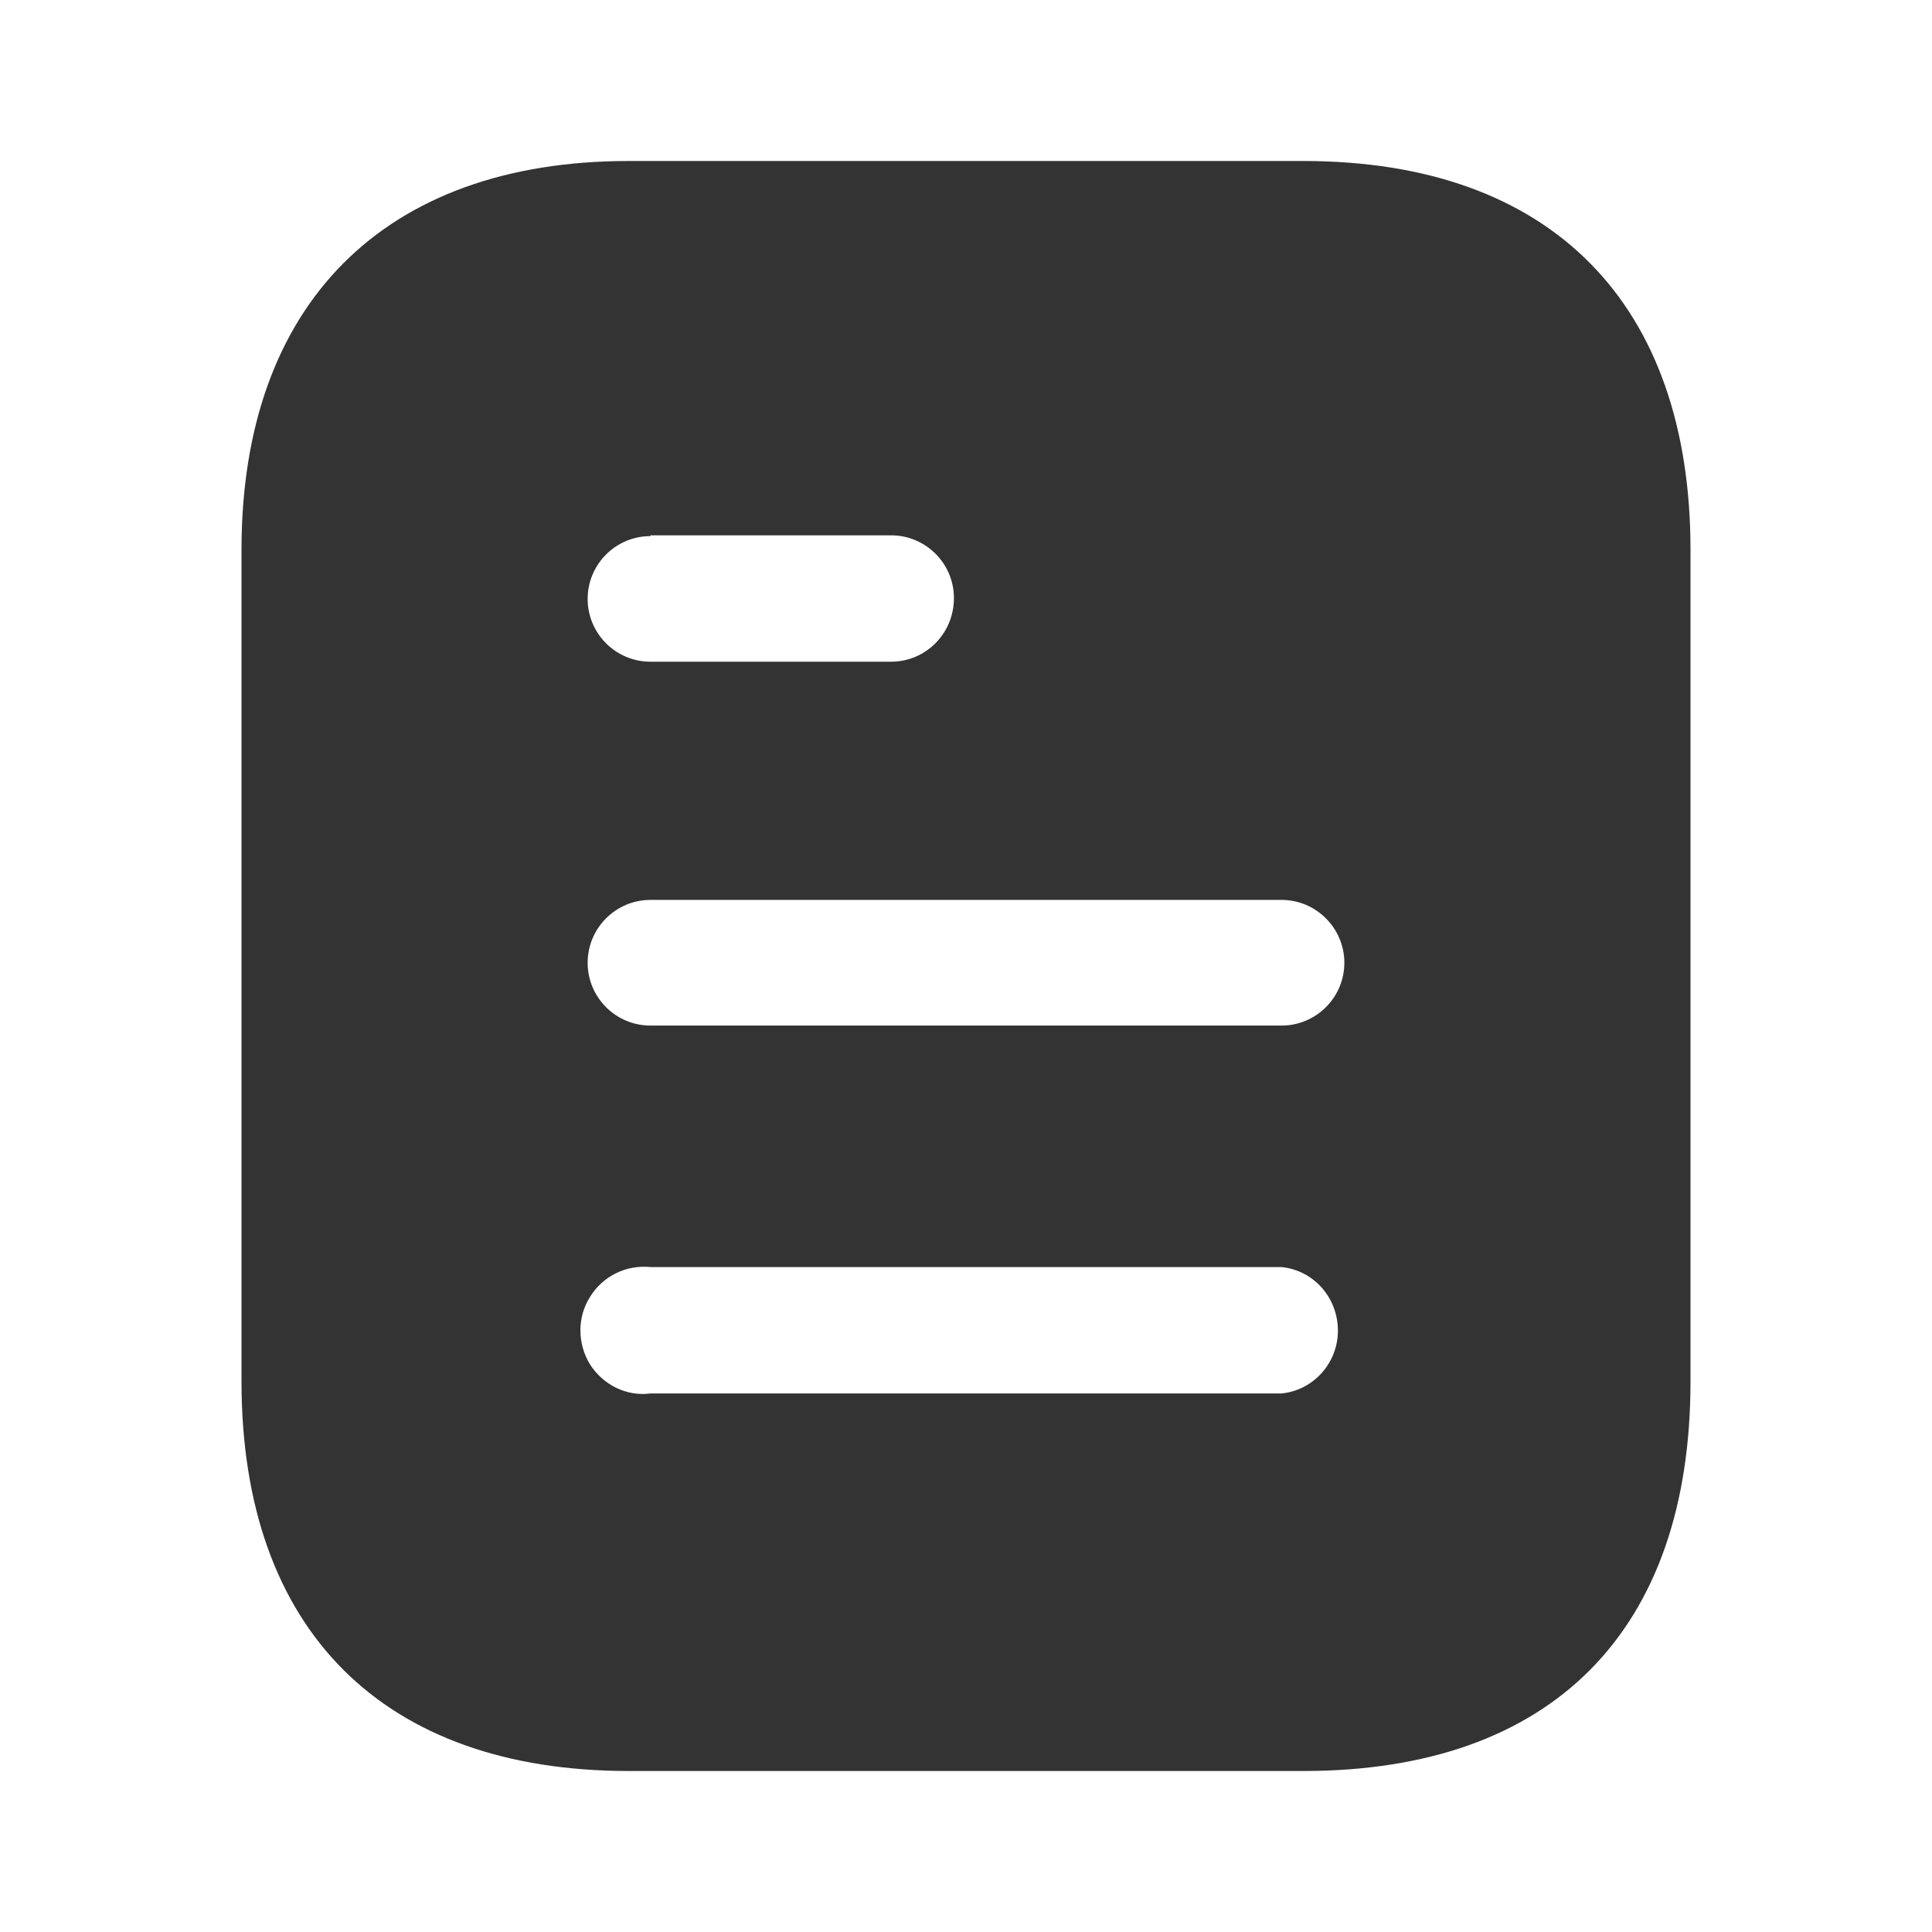
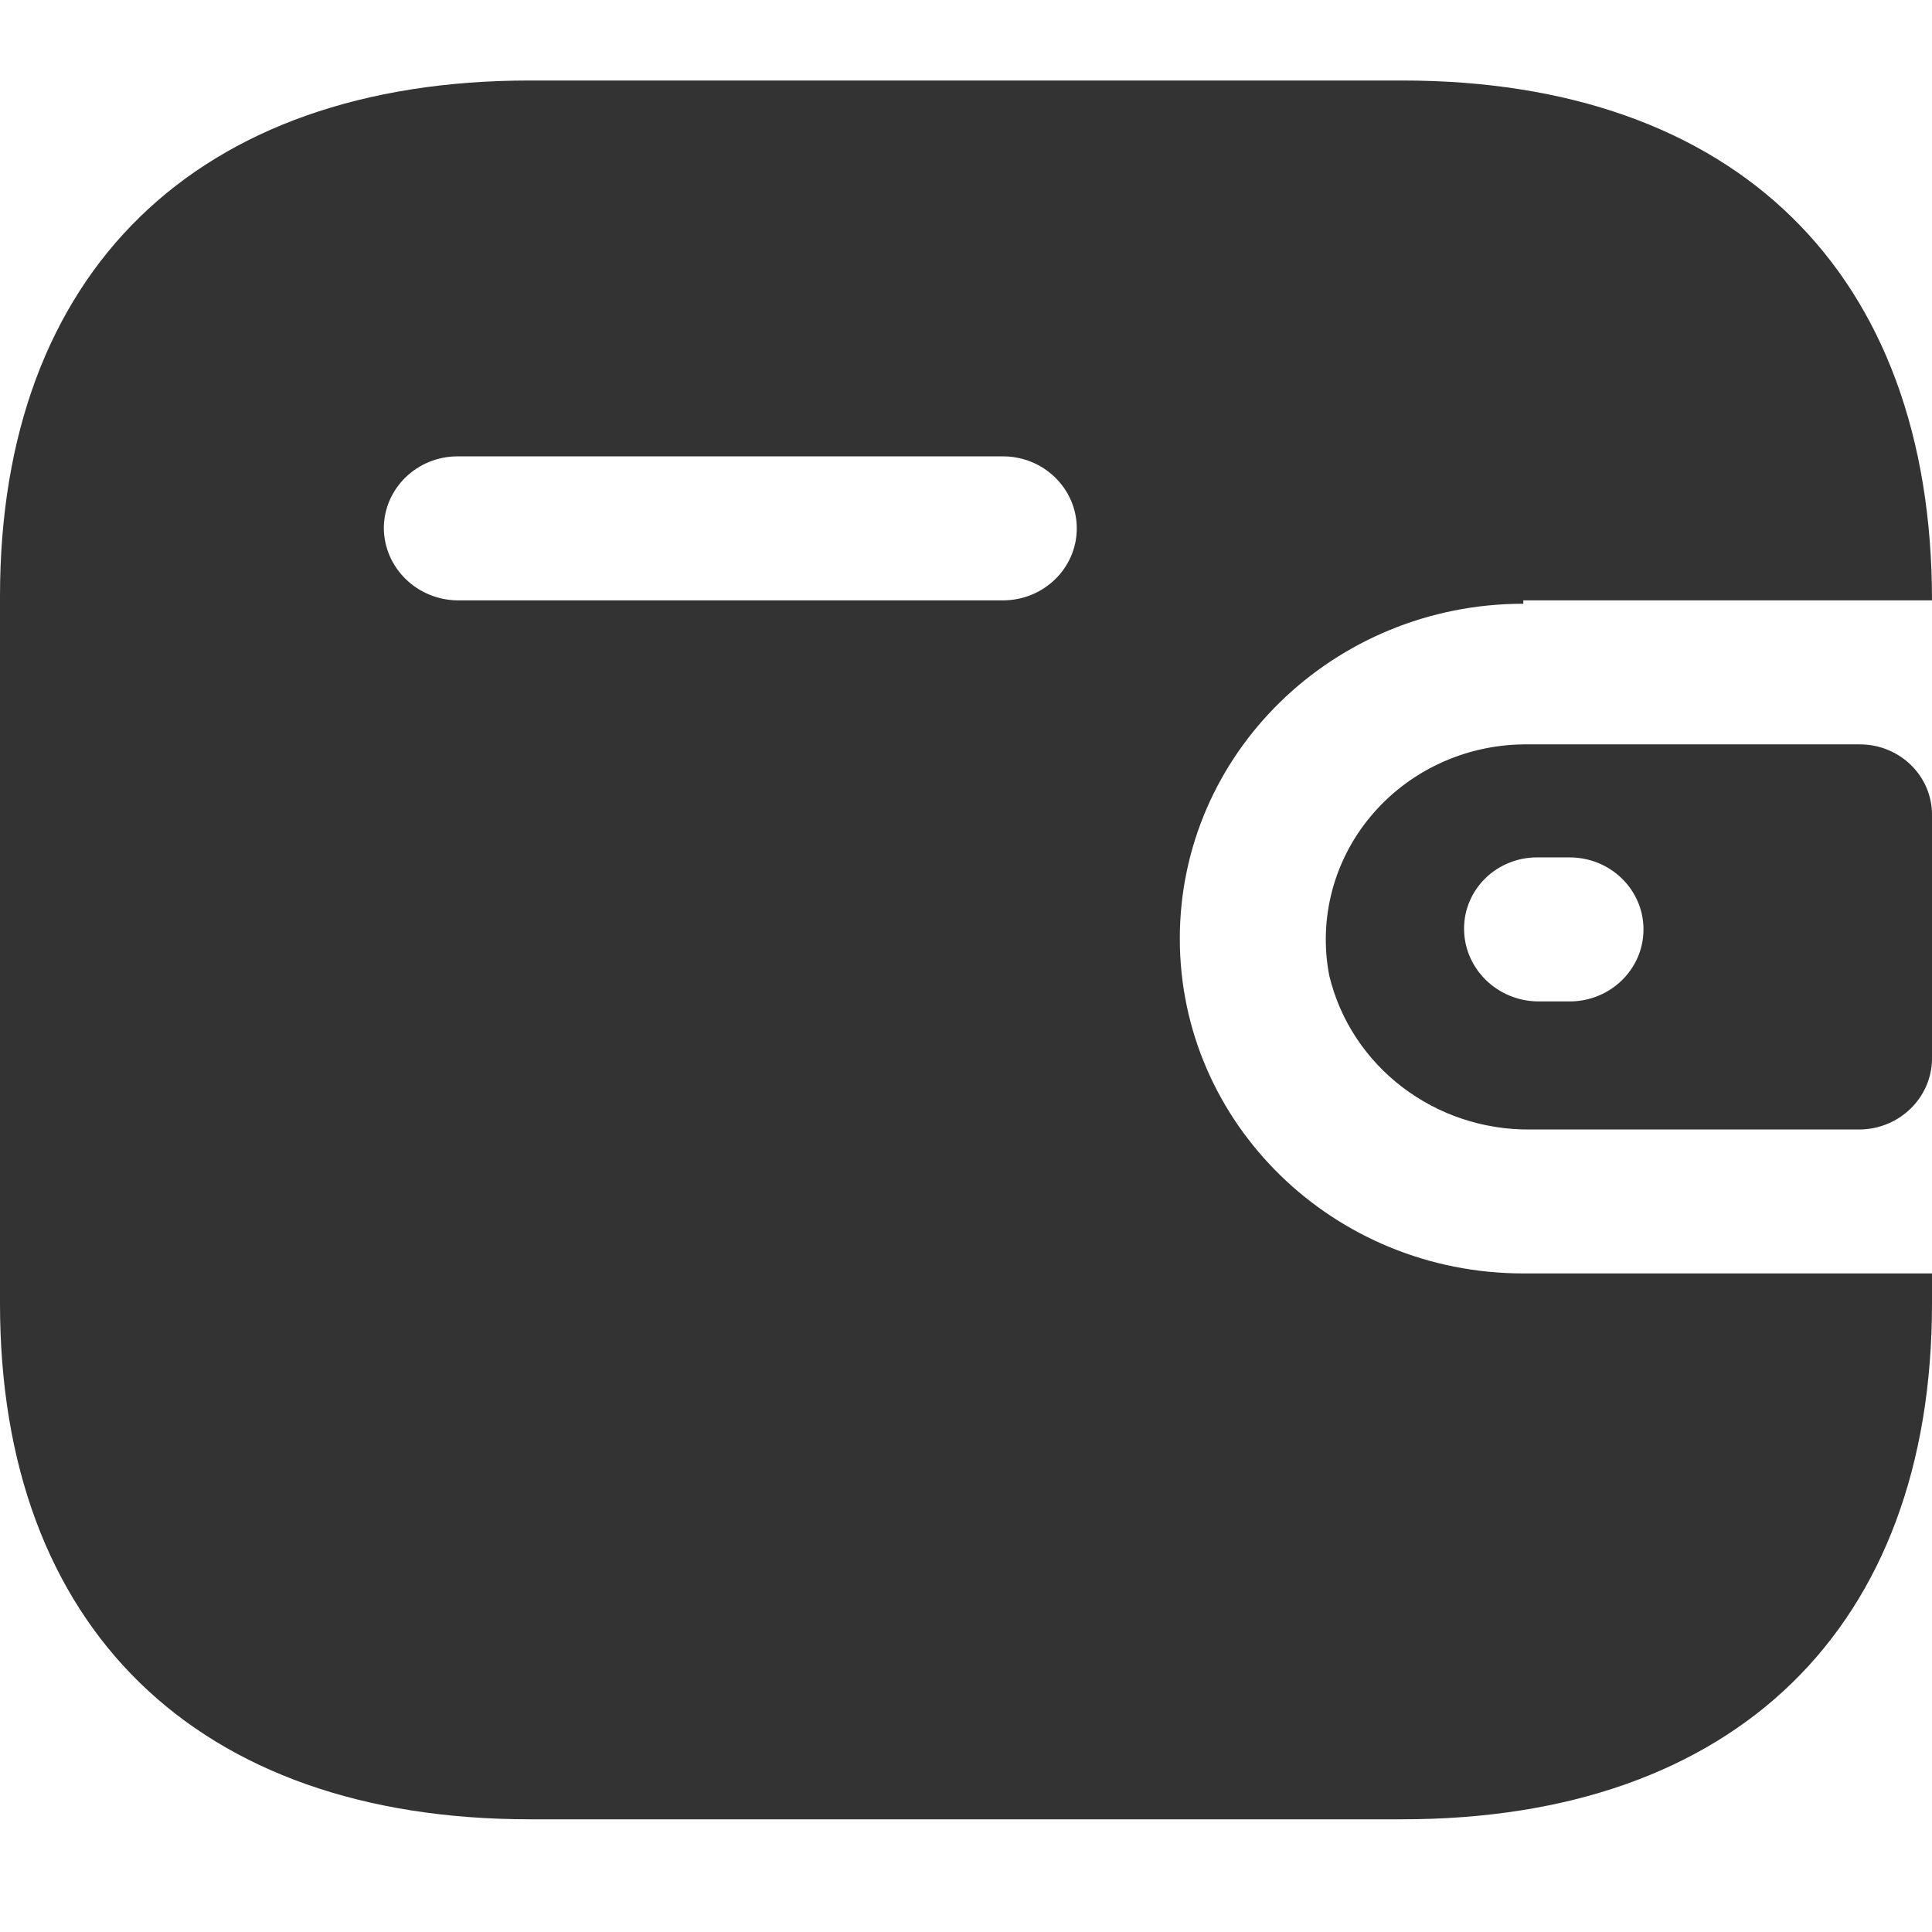
<svg xmlns="http://www.w3.org/2000/svg" width="24" height="24" viewBox="0 0 24 24" fill="none">
-   <path fill-rule="evenodd" clip-rule="evenodd" d="M7.81 2H16.191C19.28 2 21 3.78 21 6.83V17.16C21 20.26 19.28 22 16.191 22H7.81C4.77 22 3 20.26 3 17.16V6.83C3 3.78 4.77 2 7.81 2ZM8.08 6.66V6.65H11.069C11.5 6.65 11.85 7 11.85 7.429C11.85 7.87 11.5 8.22 11.069 8.22H8.08C7.649 8.22 7.3 7.87 7.3 7.44C7.3 7.01 7.649 6.66 8.08 6.66ZM8.08 12.74H15.92C16.35 12.74 16.7 12.39 16.7 11.96C16.7 11.53 16.35 11.179 15.92 11.179H8.08C7.649 11.179 7.3 11.53 7.3 11.96C7.3 12.39 7.649 12.74 8.08 12.74ZM8.08 17.31H15.92C16.319 17.27 16.62 16.929 16.62 16.53C16.62 16.12 16.319 15.78 15.92 15.74H8.08C7.78 15.71 7.49 15.85 7.33 16.11C7.17 16.36 7.17 16.69 7.33 16.95C7.49 17.2 7.78 17.35 8.08 17.31Z" fill="#333333" />
+   <path fill-rule="evenodd" clip-rule="evenodd" d="M18.923 7.458H24C24 3.382 21.557 1 17.419 1H6.581C2.443 1 0 3.382 0 7.406V16.194C0 20.218 2.443 22.6 6.581 22.6H17.419C21.557 22.6 24 20.218 24 16.194V15.819H18.923C16.566 15.819 14.656 13.957 14.656 11.66C14.656 9.362 16.566 7.5 18.923 7.5V7.458ZM18.923 9.247H23.104C23.599 9.247 24 9.638 24 10.12V13.157C23.994 13.637 23.596 14.025 23.104 14.031H19.019C17.826 14.046 16.783 13.25 16.512 12.117C16.377 11.414 16.567 10.688 17.032 10.135C17.497 9.581 18.189 9.256 18.923 9.247ZM19.104 12.44H19.499C20.005 12.44 20.416 12.039 20.416 11.545C20.416 11.051 20.005 10.651 19.499 10.651H19.104C18.862 10.648 18.628 10.74 18.456 10.906C18.284 11.072 18.187 11.299 18.187 11.535C18.187 12.03 18.596 12.434 19.104 12.44ZM5.685 7.458H12.459C12.965 7.458 13.376 7.058 13.376 6.564C13.376 6.07 12.965 5.669 12.459 5.669H5.685C5.183 5.669 4.774 6.064 4.768 6.553C4.768 7.049 5.177 7.453 5.685 7.458Z" fill="#333333" />
</svg>
